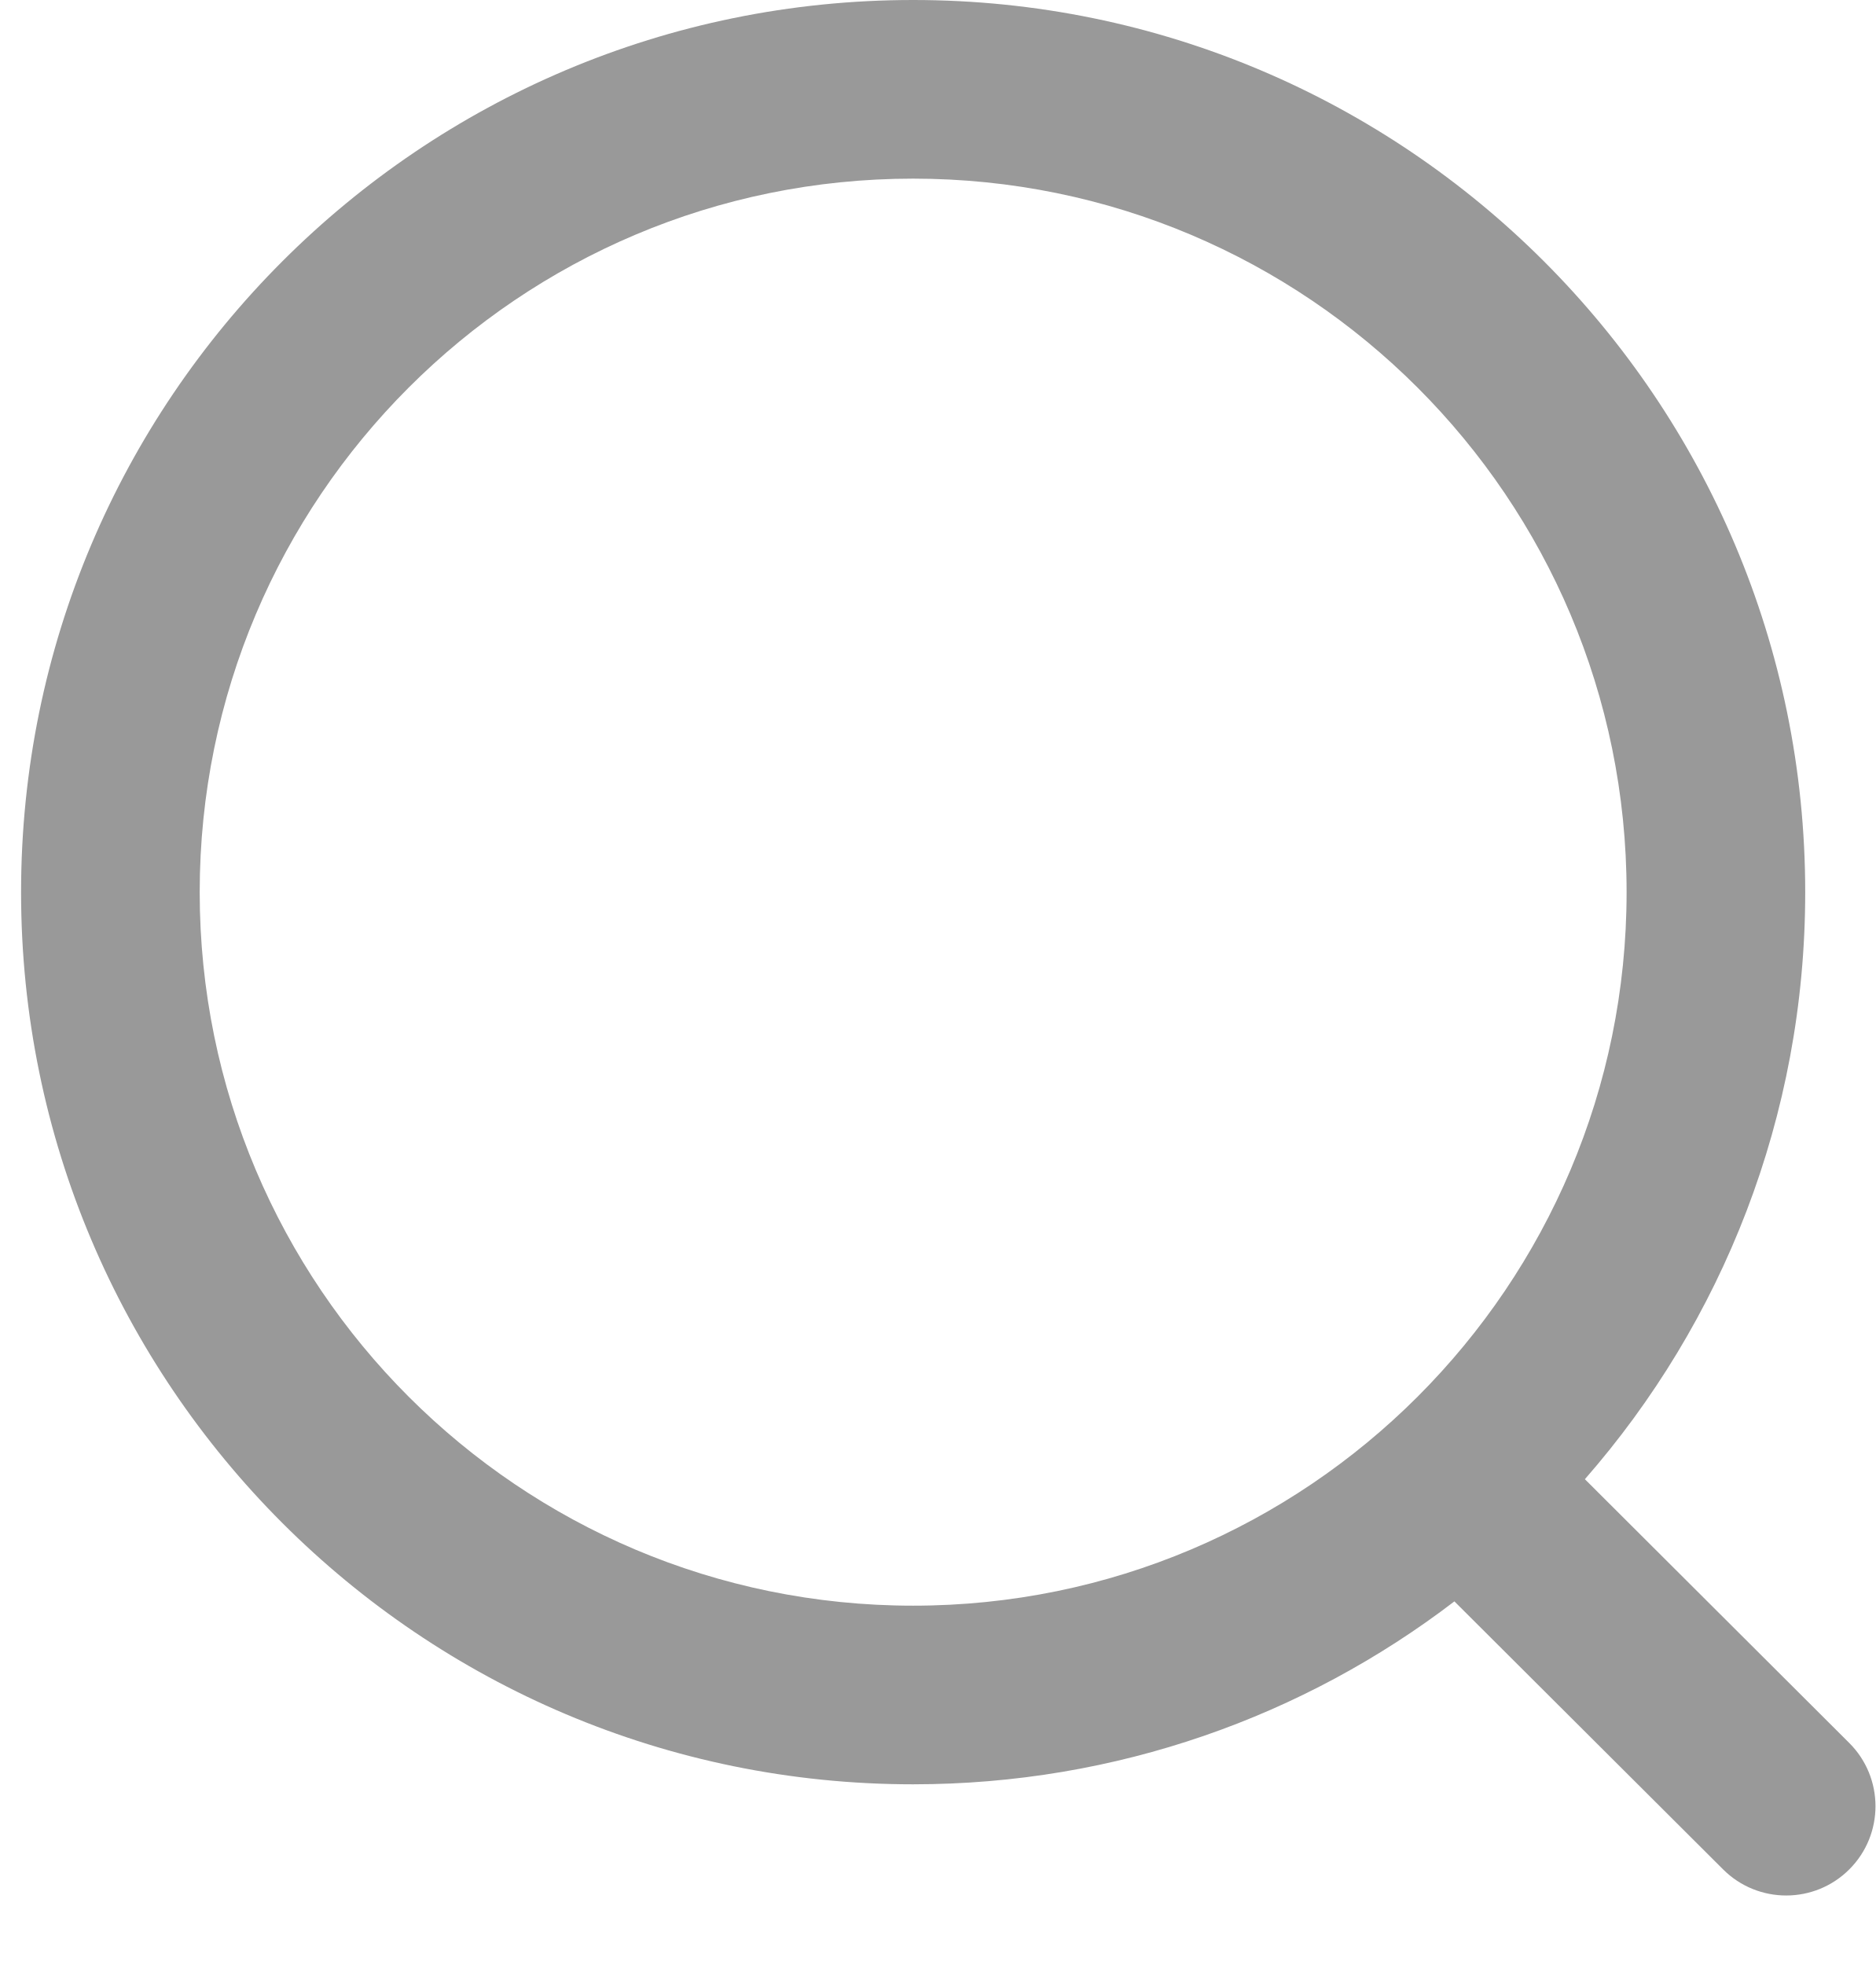
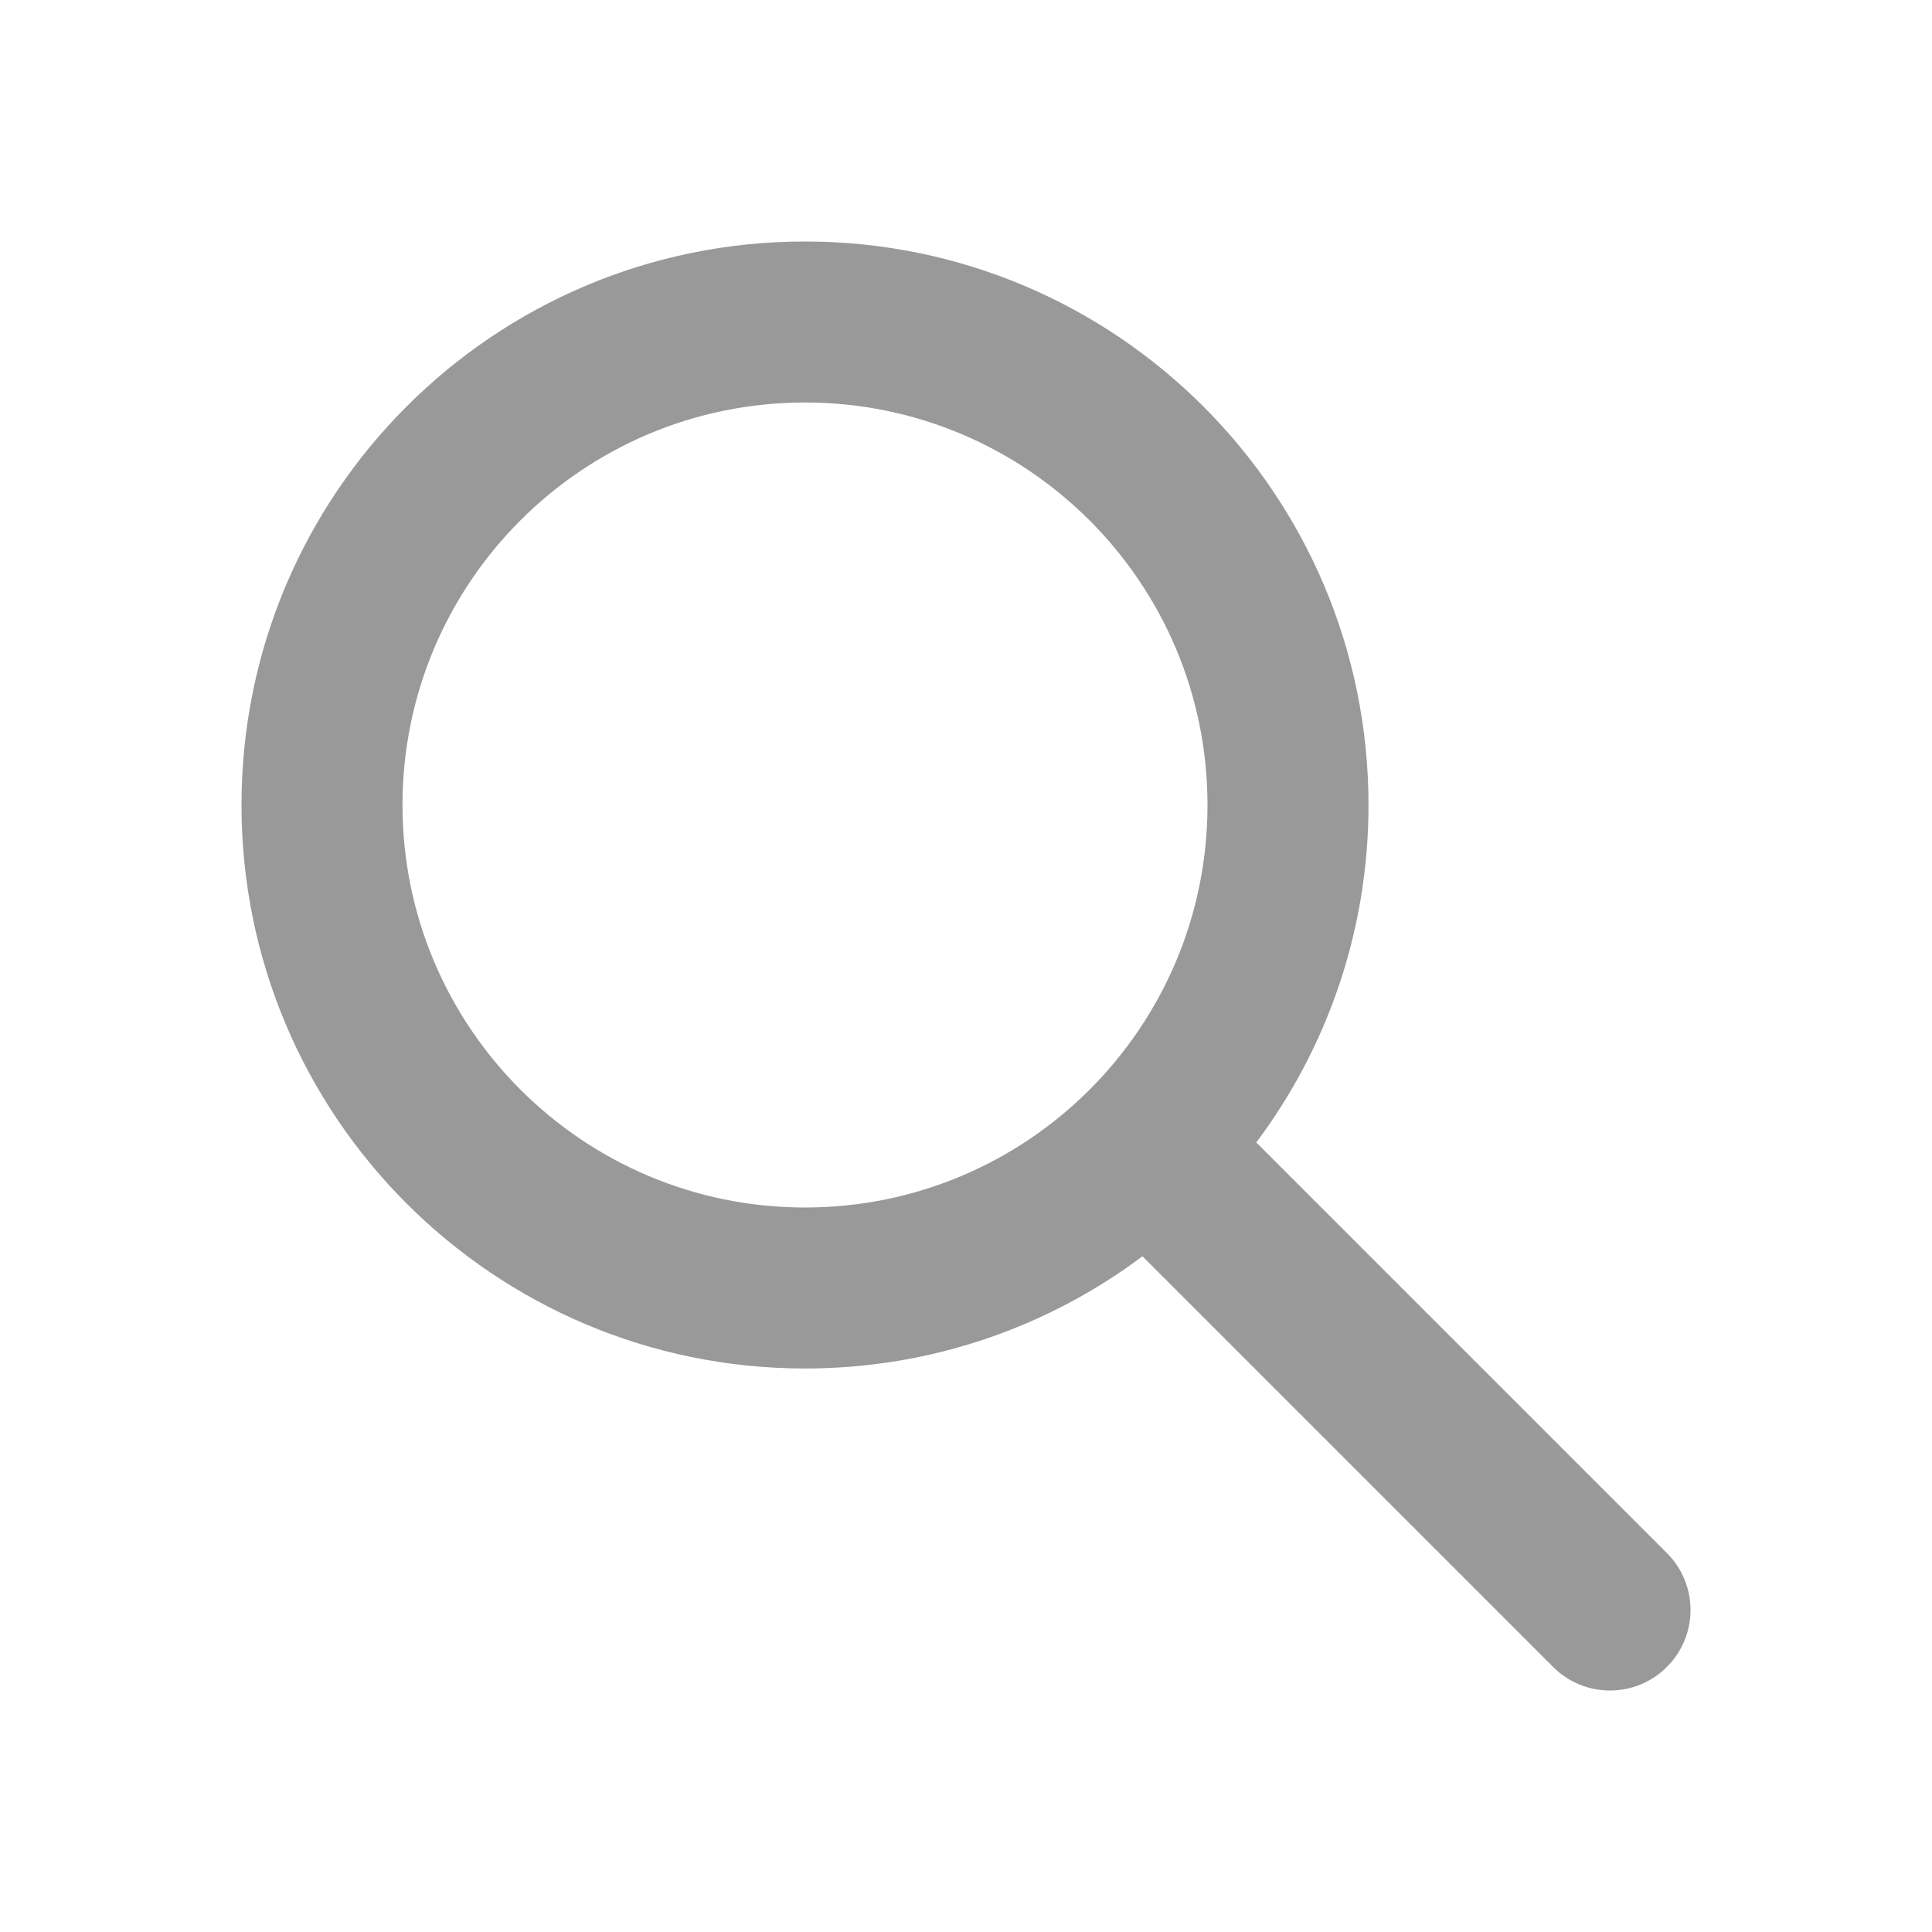
- <svg xmlns="http://www.w3.org/2000/svg" width="21" height="22" viewBox="0 0 21 22" fill="none">
-   <path fill-rule="evenodd" clip-rule="evenodd" d="M10.224 0C4.708 0 0.236 4.472 0.236 9.989C0.236 15.505 4.708 19.977 10.224 19.977C12.503 19.977 14.604 19.214 16.285 17.929L19.294 20.93C19.685 21.32 20.318 21.319 20.708 20.928C21.098 20.537 21.097 19.904 20.706 19.514L17.746 16.561C19.282 14.805 20.213 12.505 20.213 9.989C20.213 4.472 15.741 0 10.224 0ZM2.236 9.989C2.236 5.577 5.812 2 10.224 2C14.636 2 18.213 5.577 18.213 9.989C18.213 14.4 14.636 17.977 10.224 17.977C5.812 17.977 2.236 14.4 2.236 9.989Z" fill="#999999" />
+ <svg xmlns="http://www.w3.org/2000/svg" width="800px" height="800px" viewBox="0 0 24 24" fill="none">
+   <g id="SVGRepo_bgCarrier" stroke-width="0" />
+   <g id="SVGRepo_tracerCarrier" stroke-linecap="round" stroke-linejoin="round" />
+   <g id="SVGRepo_iconCarrier">
+     <path fill-rule="evenodd" clip-rule="evenodd" d="M10 5C7.239 5 5 7.239 5 10C5 12.761 7.239 15 10 15C11.381 15 12.63 14.441 13.536 13.536C14.441 12.63 15 11.381 15 10C15 7.239 12.761 5 10 5ZM3 10C3 6.134 6.134 3 10 3C13.866 3 17 6.134 17 10C17 11.572 16.481 13.024 15.606 14.192L20.707 19.293C21.098 19.683 21.098 20.317 20.707 20.707C20.317 21.098 19.683 21.098 19.293 20.707L14.192 15.606C13.024 16.481 11.572 17 10 17C6.134 17 3 13.866 3 10Z" fill="#999999" />
+   </g>
</svg>
